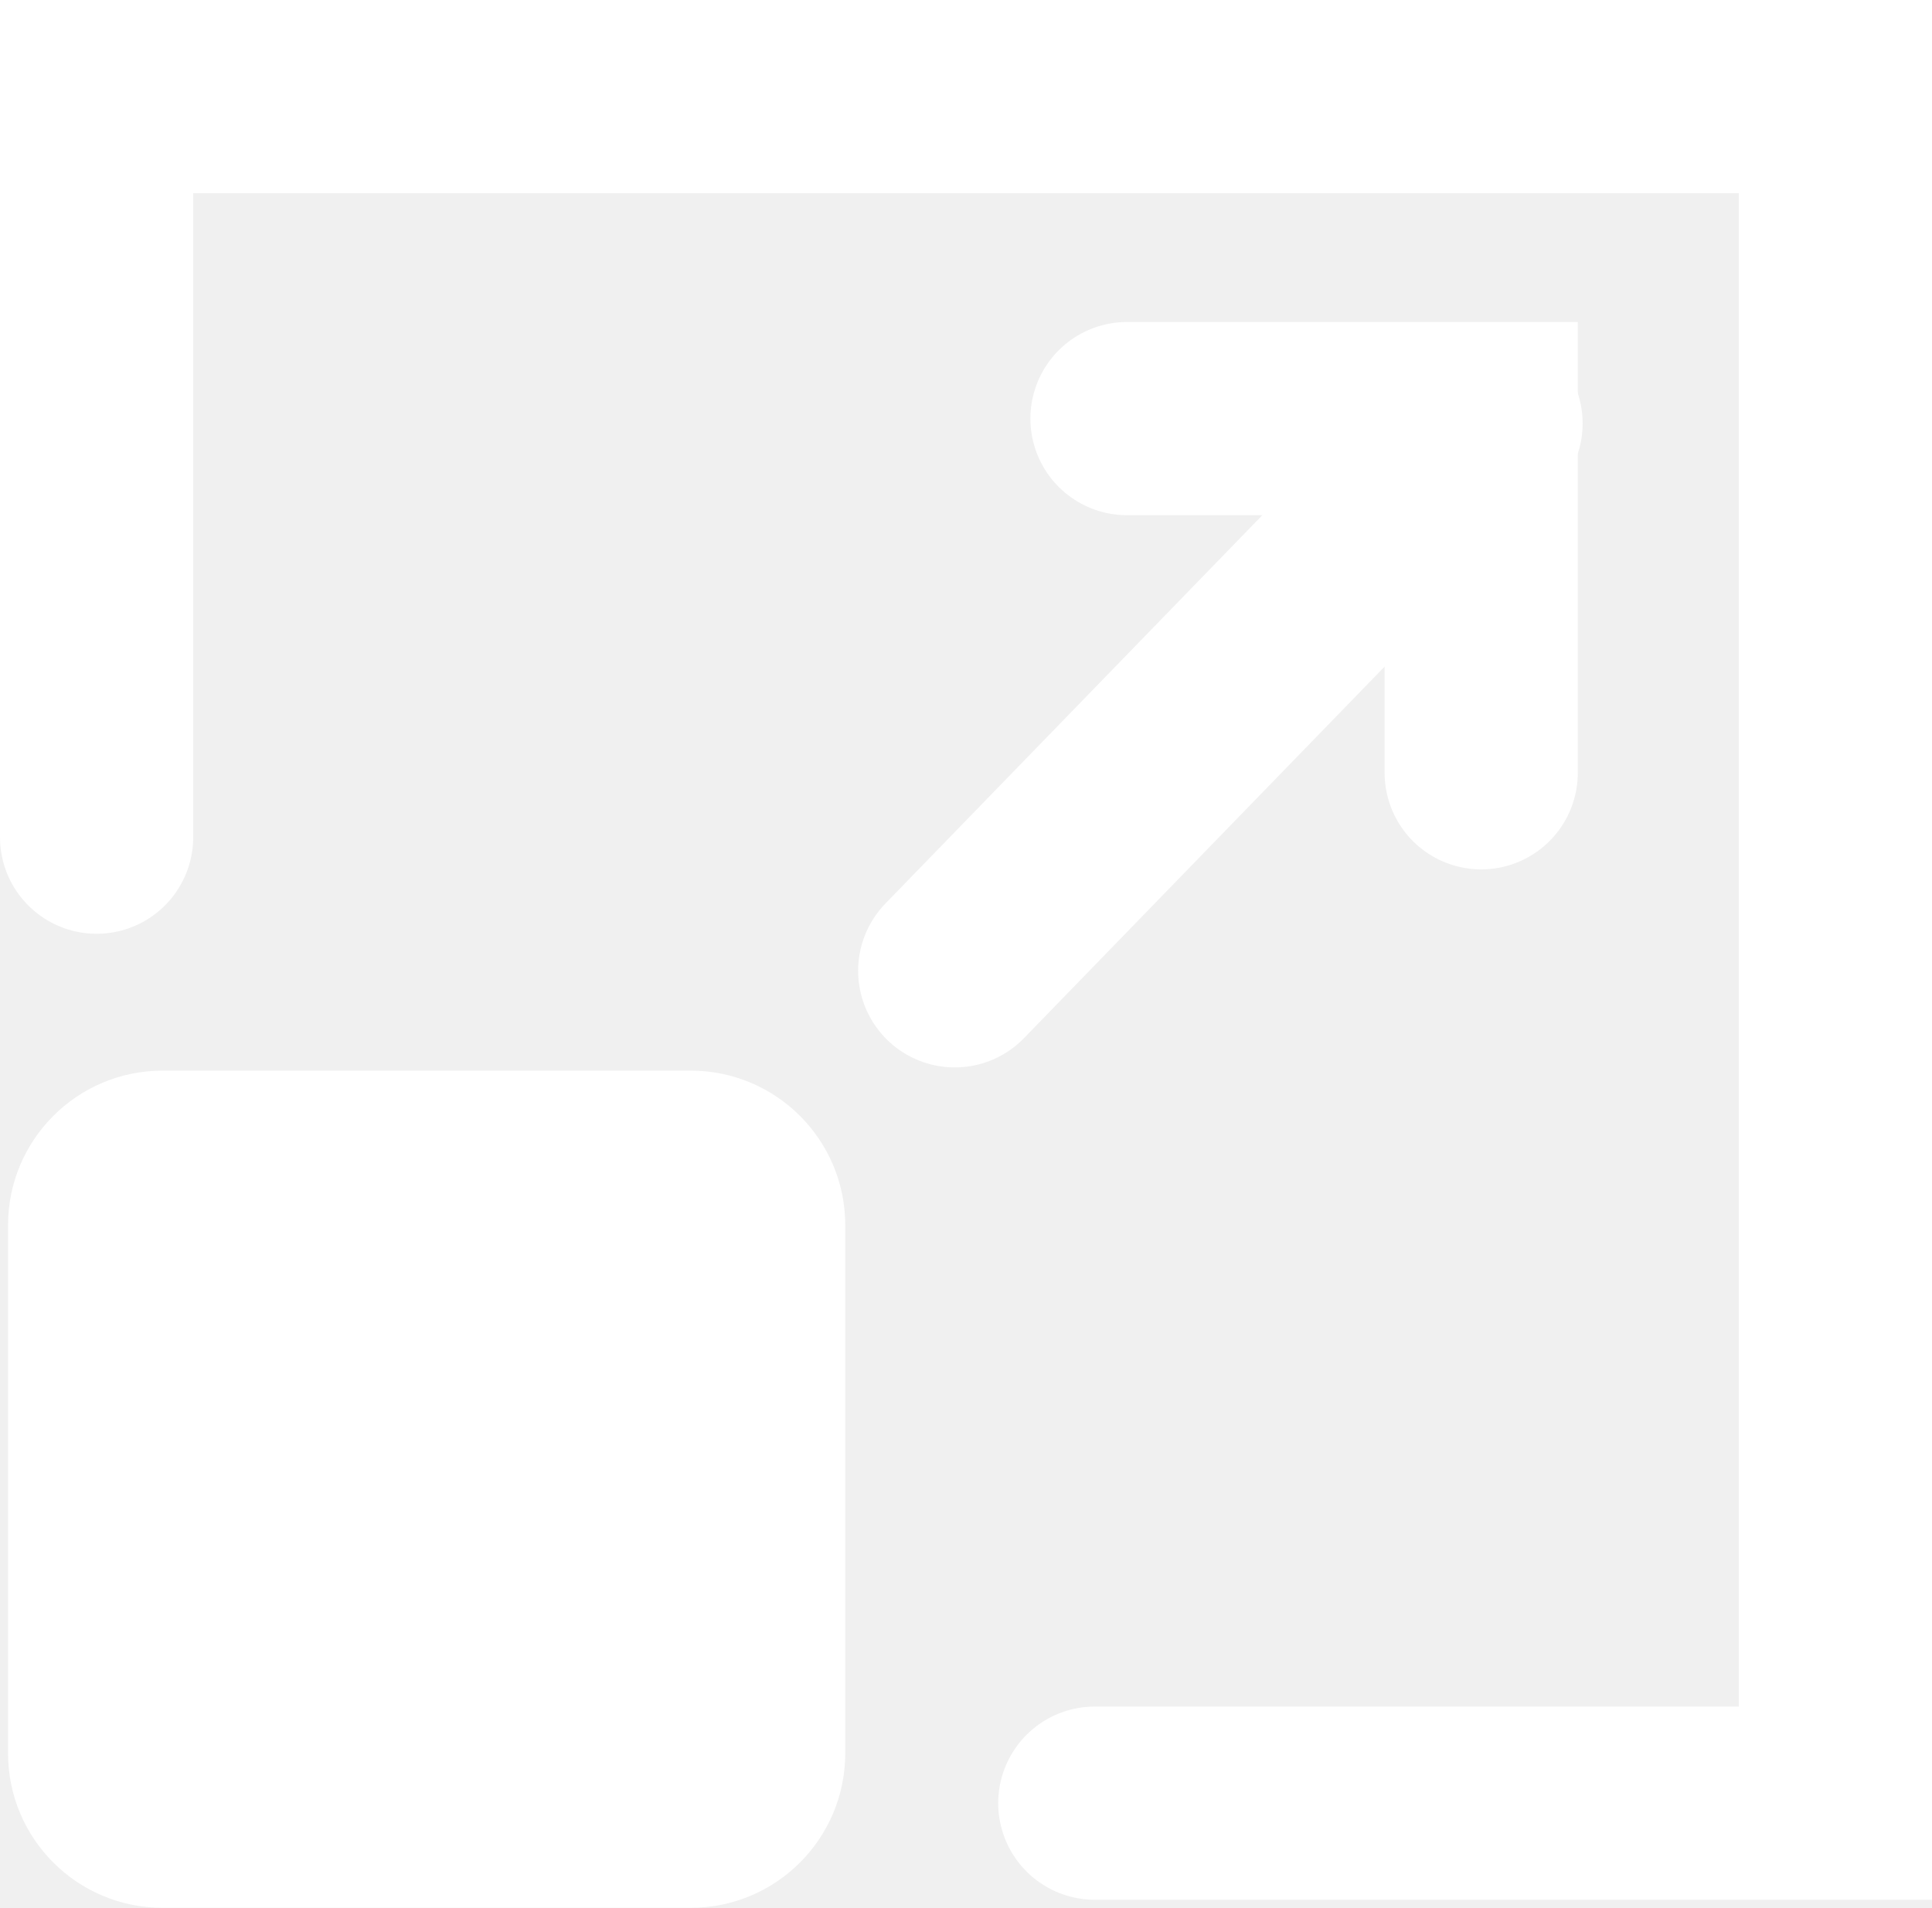
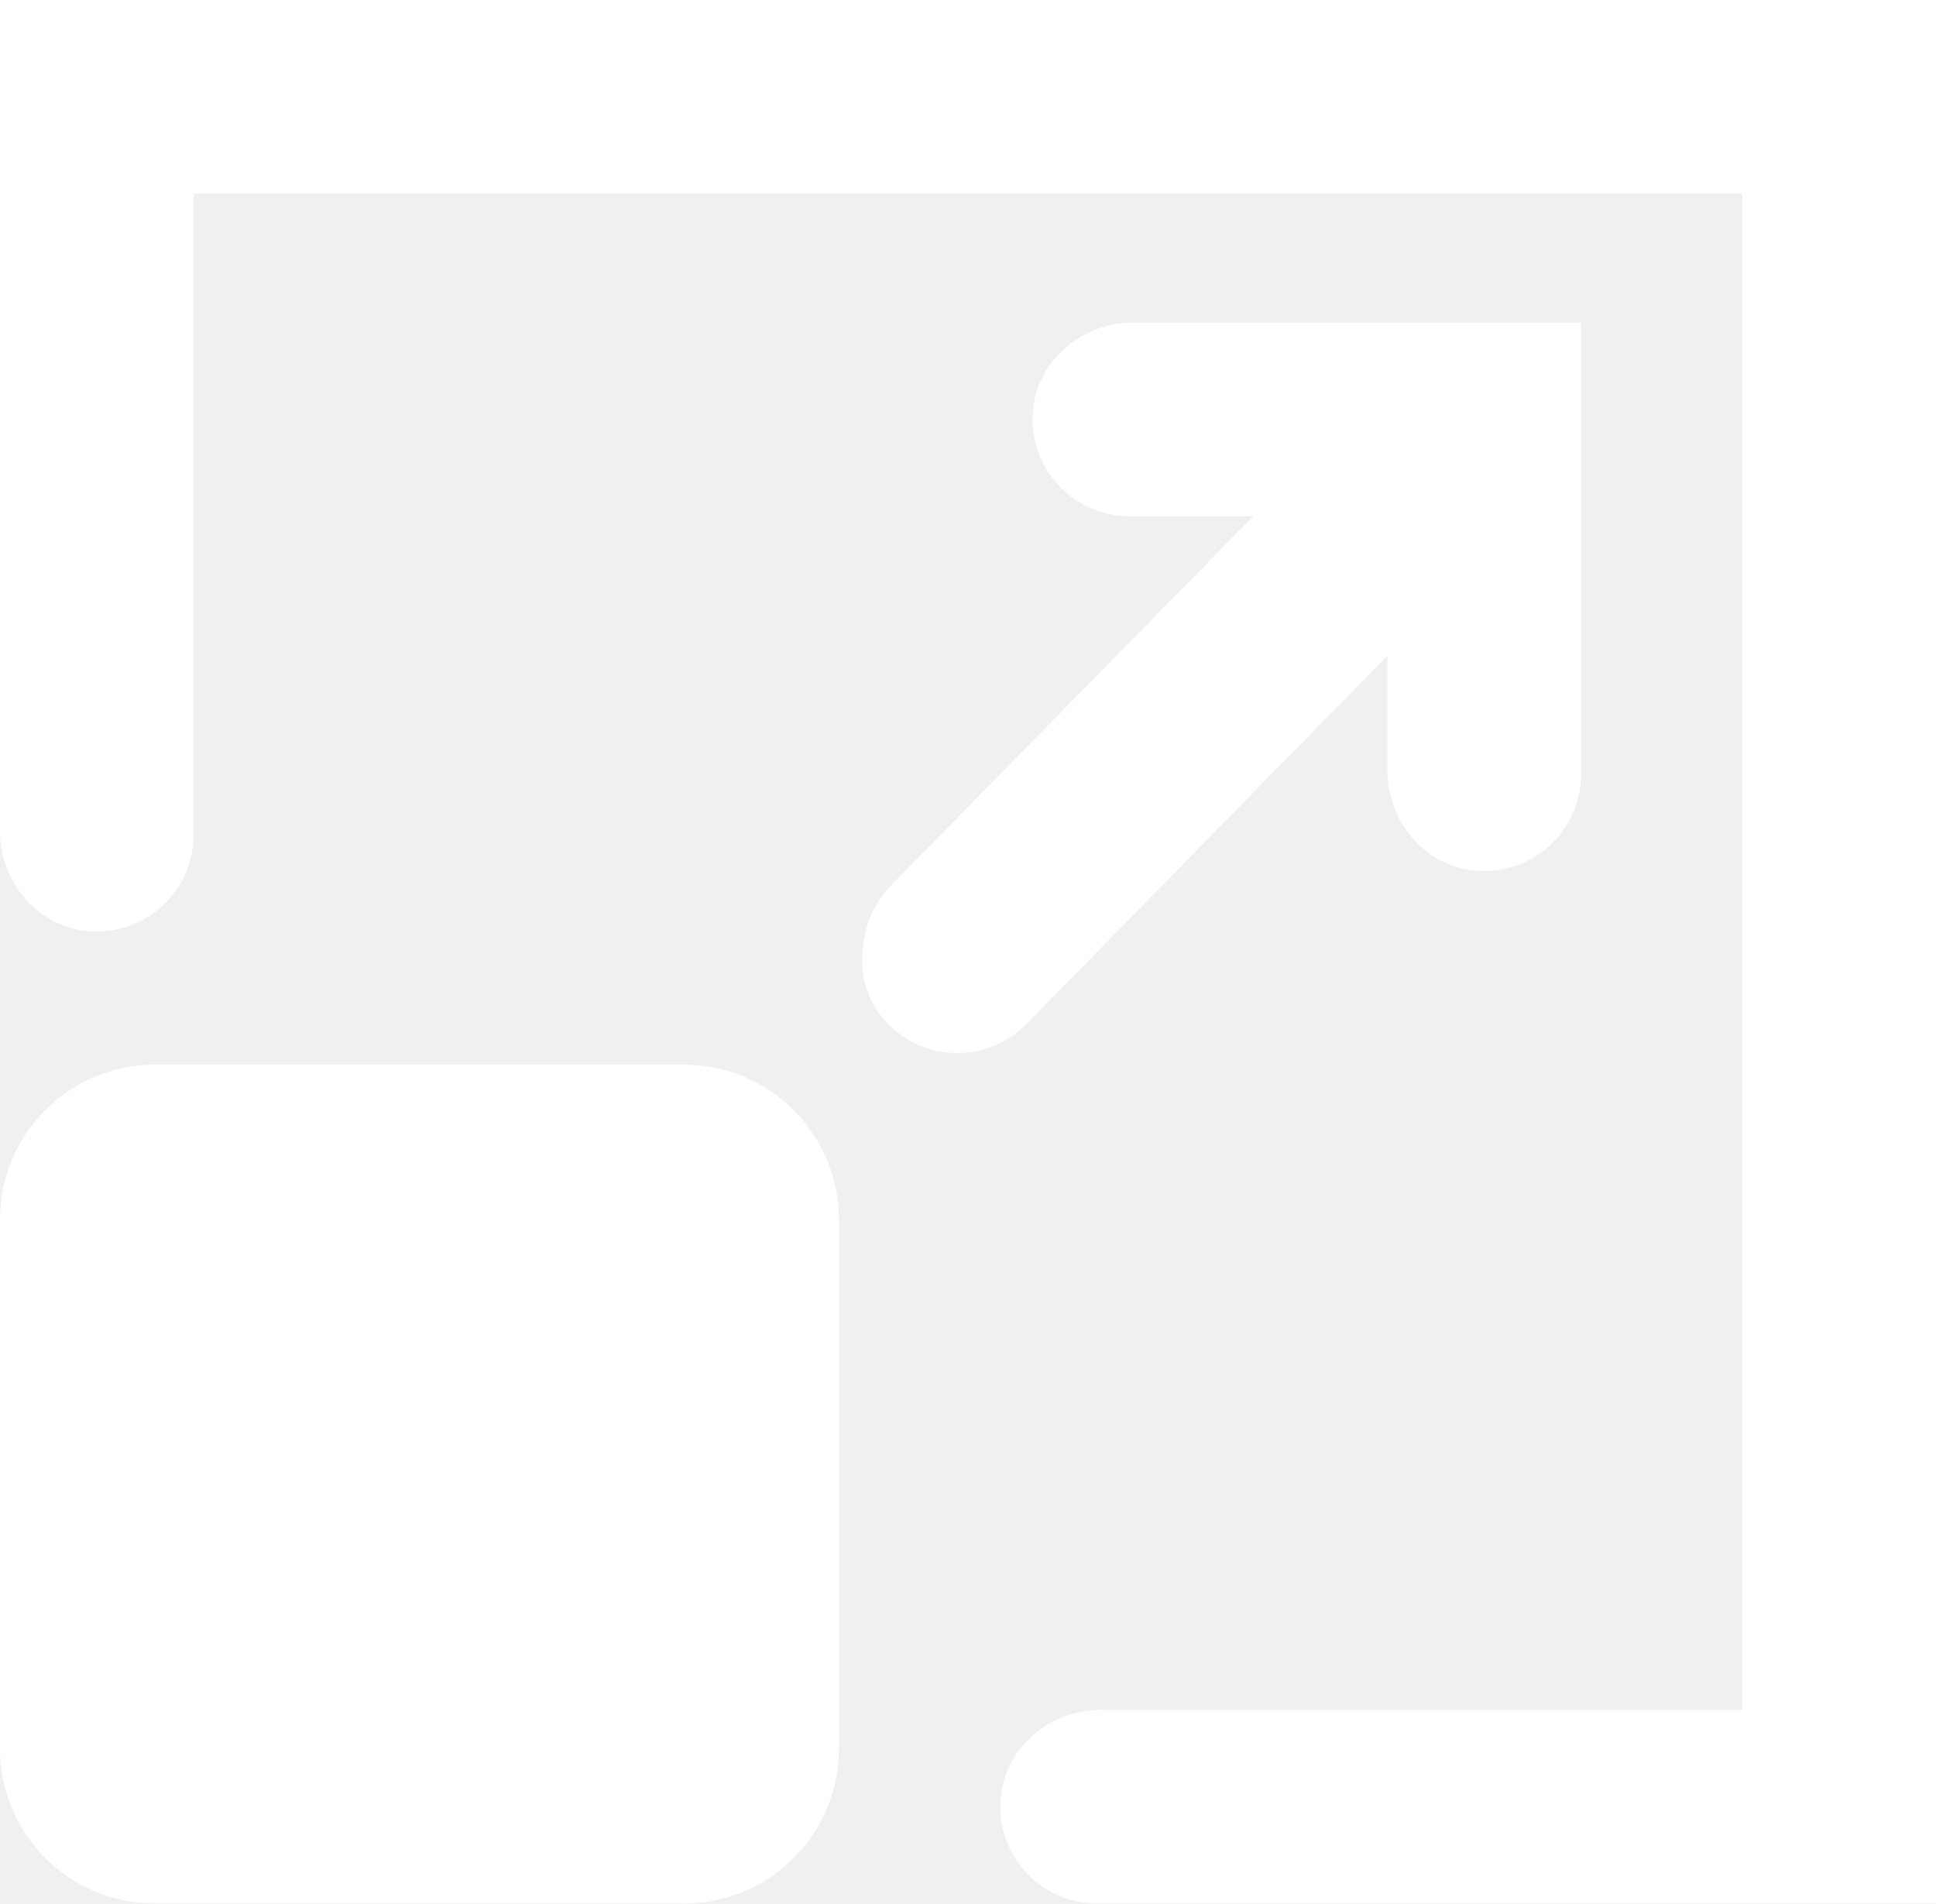
- <svg xmlns="http://www.w3.org/2000/svg" viewBox="0 0 120 118.5">
+ <svg xmlns="http://www.w3.org/2000/svg" viewBox="0 0 120 118">
  <defs>
-     <style>
-       .b {
-         fill: none;
-         stroke: white;
-         stroke-linecap: round;
-         stroke-miterlimit: 10;
-         stroke-width: 12px;
-       }
- 
-       .c {
-         fill: white;
-         stroke-width: 0px;
-       }
-     </style>
+     <style>.b{fill:#fff;}</style>
  </defs>
-   <rect class="c" x=".5" y="66.5" width="52" height="52" rx="9.6" ry="9.6" />
-   <polyline class="b" points="70 26 92 26 92 48" />
-   <line class="b" x1="59.3" y1="60.3" x2="92.3" y2="26.3" />
-   <polyline class="b" points="6 52 6 6 114 6 114 112 68 112" />
+   <rect class="b" x="0" y="66" width="52" height="52" rx="9.6" ry="9.6" />
+   <path class="b" d="M86,40.65v7.12c0,3.07,2.2,5.81,5.25,6.18,3.65.44,6.75-2.39,6.75-5.95v-28h-27.77c-3.07,0-5.81,2.2-6.18,5.25-.44,3.65,2.39,6.75,5.95,6.75h7.68l-22.49,22.93c-1.97,2.01-2.38,5.62-.71,7.88,1.22,1.65,3.04,2.47,4.86,2.47,1.55,0,3.11-.6,4.28-1.8l22.38-22.83Z" />
+   <path class="b" d="M0,0v51.52c0,3.07,2.2,5.81,5.25,6.18,3.65.44,6.75-2.39,6.75-5.95V12h96v94h-39.77c-3.07,0-5.81,2.2-6.18,5.25-.44,3.65,2.39,6.75,5.95,6.75h52V0H0Z" />
</svg>
